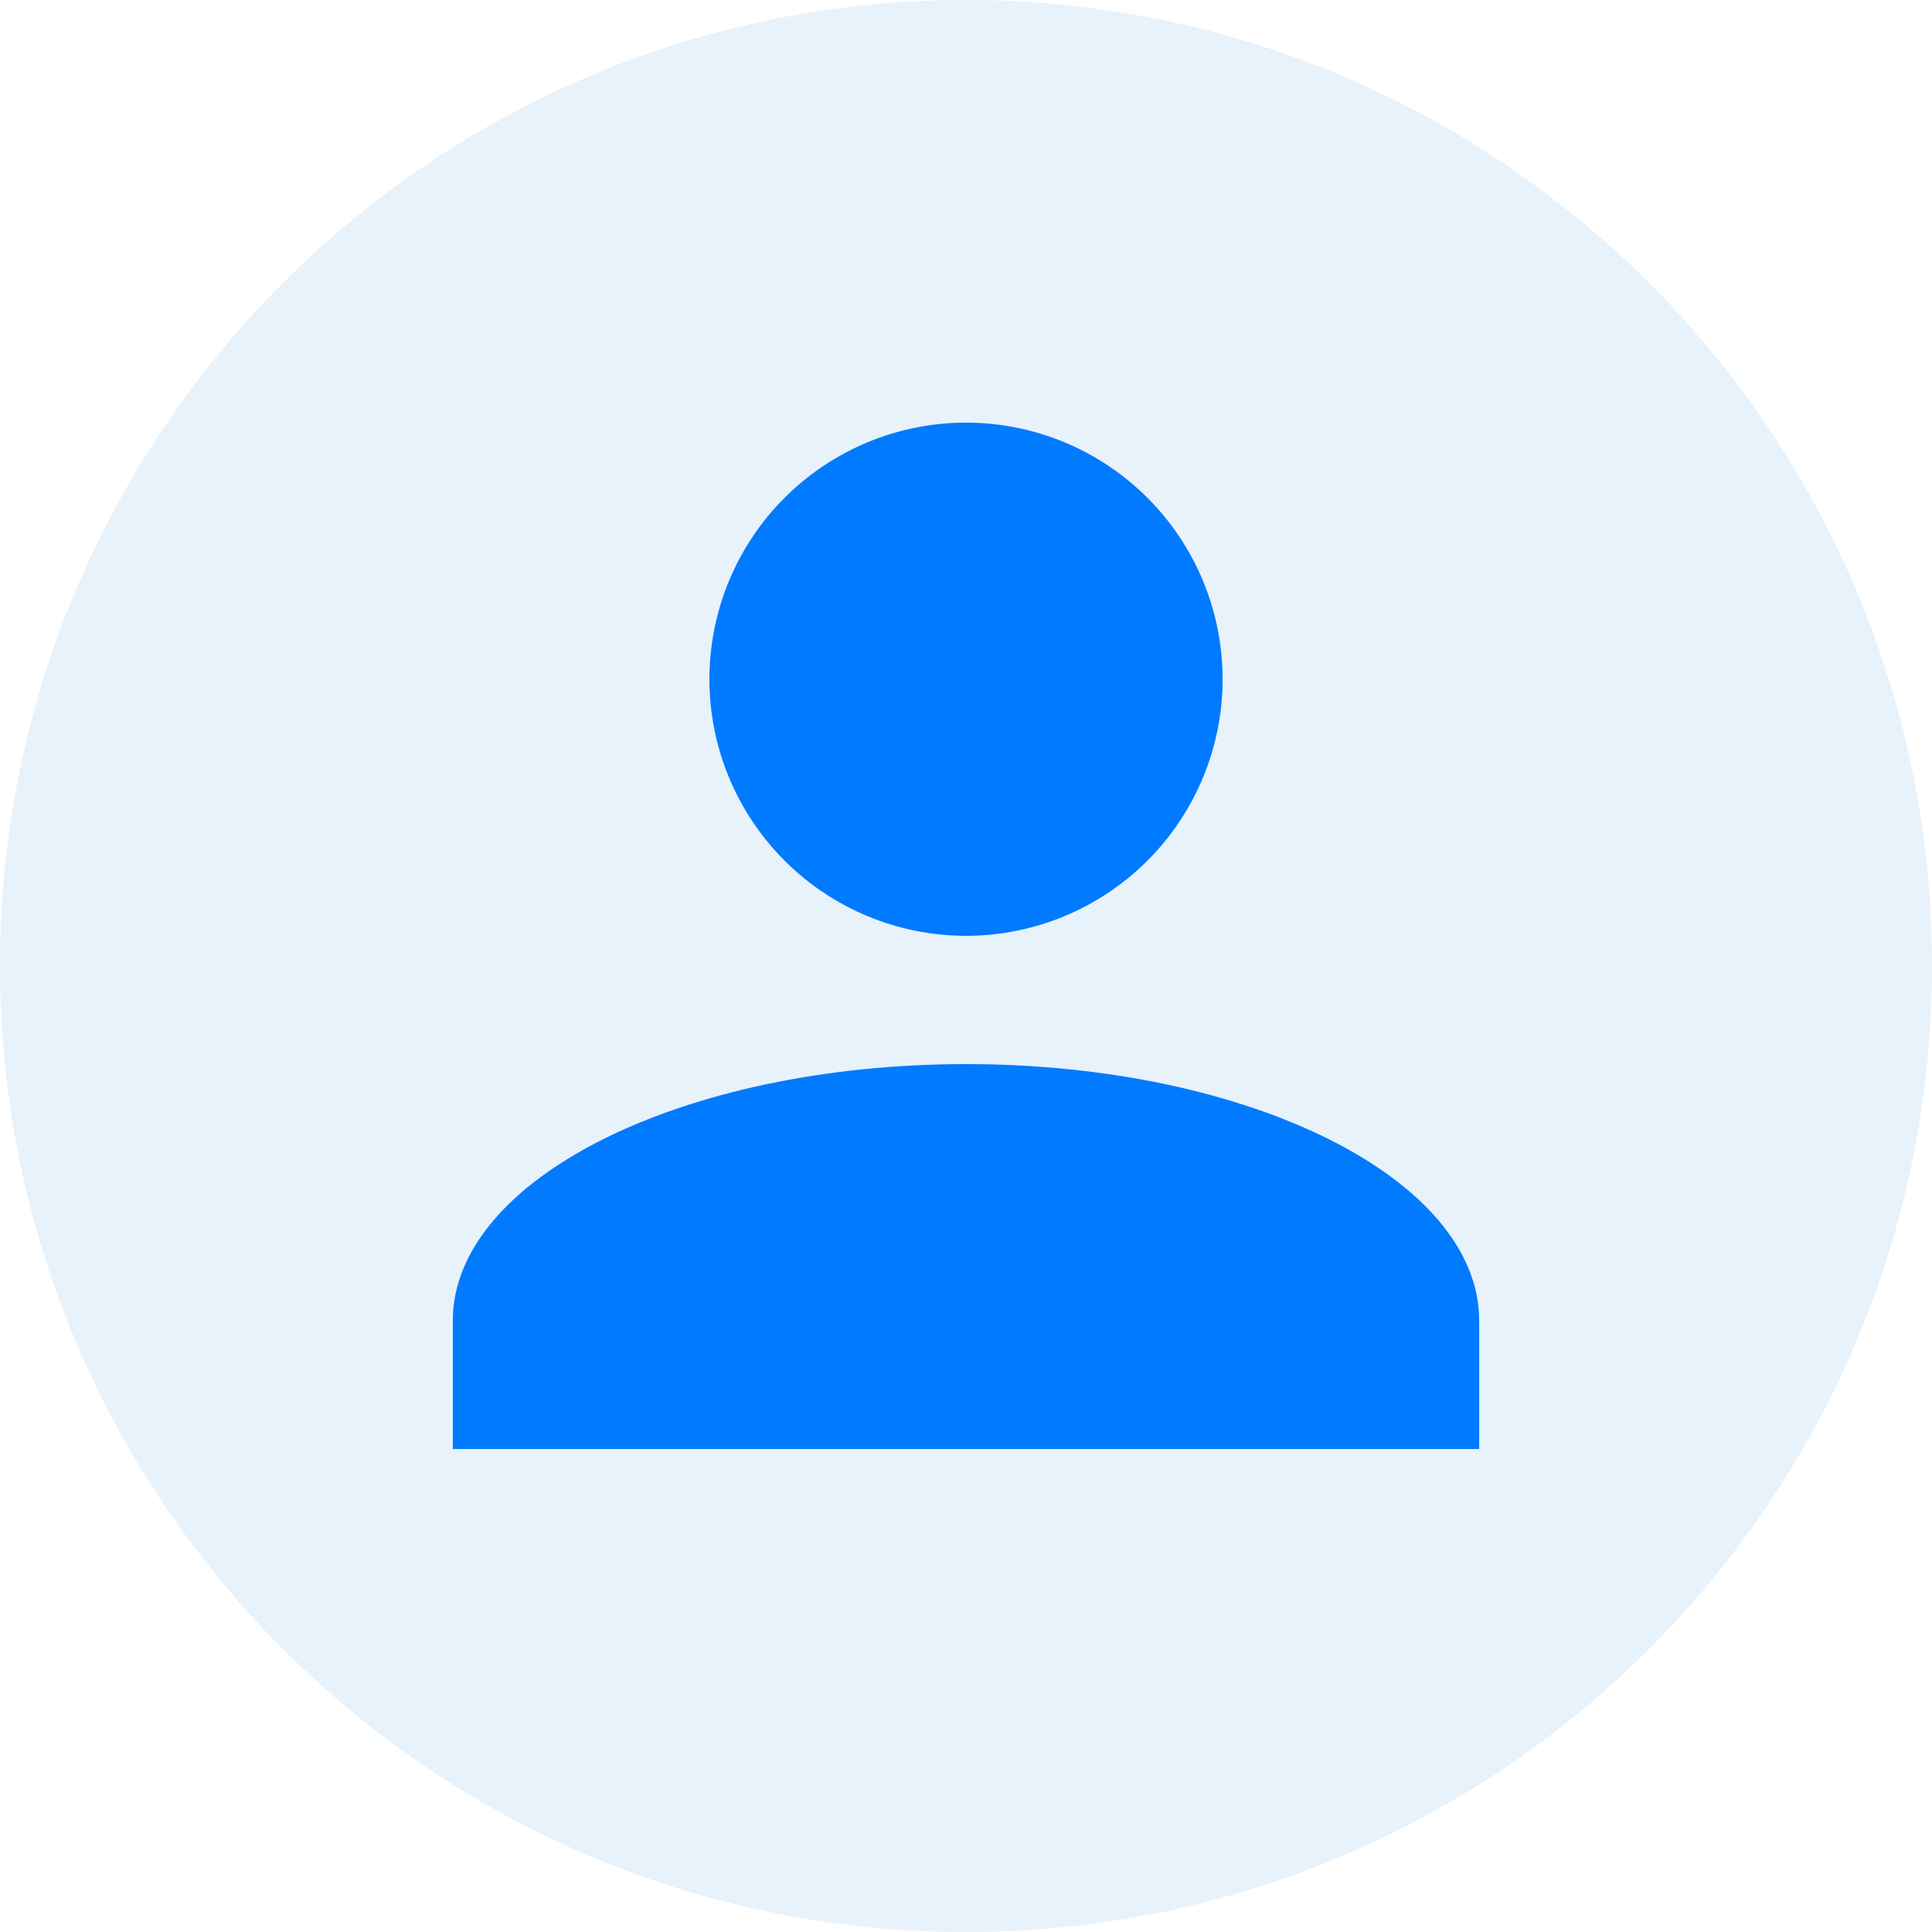
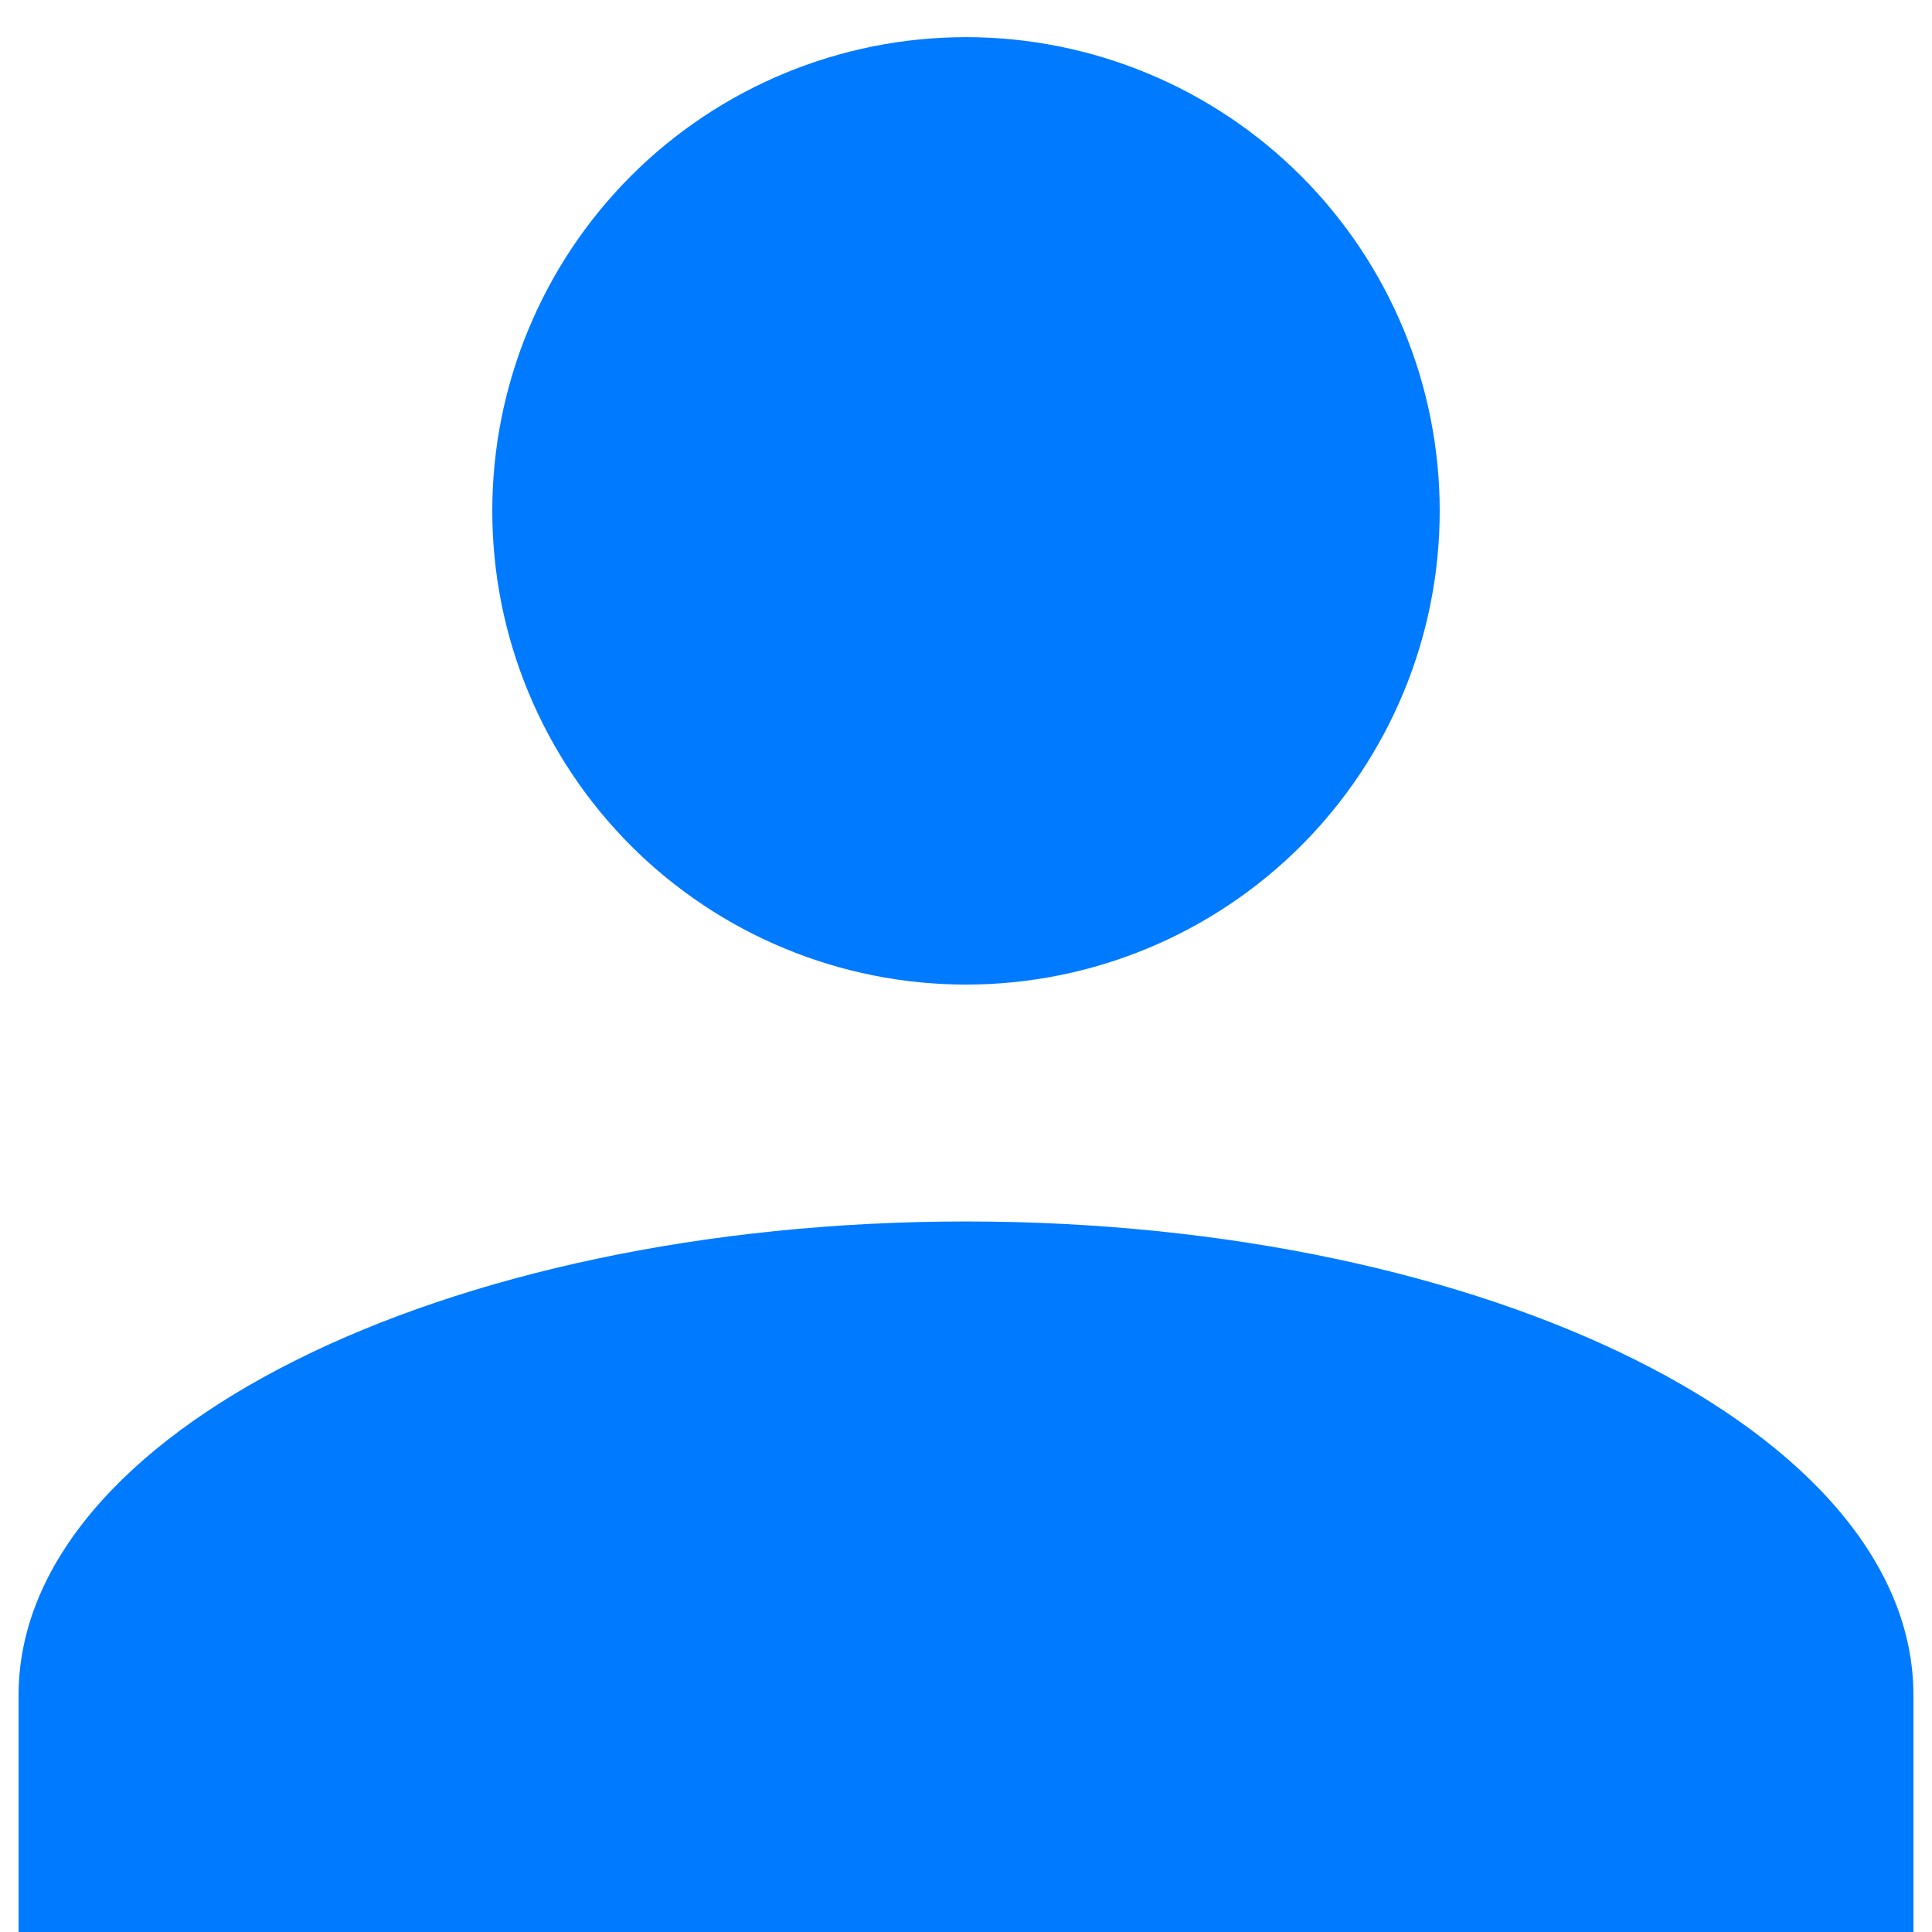
- <svg xmlns="http://www.w3.org/2000/svg" width="32" height="32" viewBox="0 0 32 32" fill="none">
-   <circle cx="16" cy="16" r="16" fill="#E7F2FB" />
-   <path d="M16 7C17.127 7 18.208 7.448 19.005 8.245C19.802 9.042 20.25 10.123 20.25 11.25C20.25 12.377 19.802 13.458 19.005 14.255C18.208 15.052 17.127 15.5 16 15.5C14.873 15.5 13.792 15.052 12.995 14.255C12.198 13.458 11.75 12.377 11.75 11.25C11.75 10.123 12.198 9.042 12.995 8.245C13.792 7.448 14.873 7 16 7ZM16 17.625C20.696 17.625 24.5 19.527 24.5 21.875V24H7.5V21.875C7.5 19.527 11.304 17.625 16 17.625Z" fill="#007AFF" />
+ <svg xmlns="http://www.w3.org/2000/svg" width="26" height="26" viewBox="0 0 26 26" fill="none">
+   <path d="M13 0.5C14.691 0.5 16.312 1.172 17.508 2.367C18.703 3.563 19.375 5.184 19.375 6.875C19.375 8.566 18.703 10.187 17.508 11.383C16.312 12.578 14.691 13.25 13 13.25C11.309 13.25 9.688 12.578 8.492 11.383C7.297 10.187 6.625 8.566 6.625 6.875C6.625 5.184 7.297 3.563 8.492 2.367C9.688 1.172 11.309 0.5 13 0.5ZM13 16.438C20.044 16.438 25.75 19.29 25.75 22.812V26H0.25V22.812C0.25 19.29 5.956 16.438 13 16.438Z" fill="#007AFF" />
</svg>
